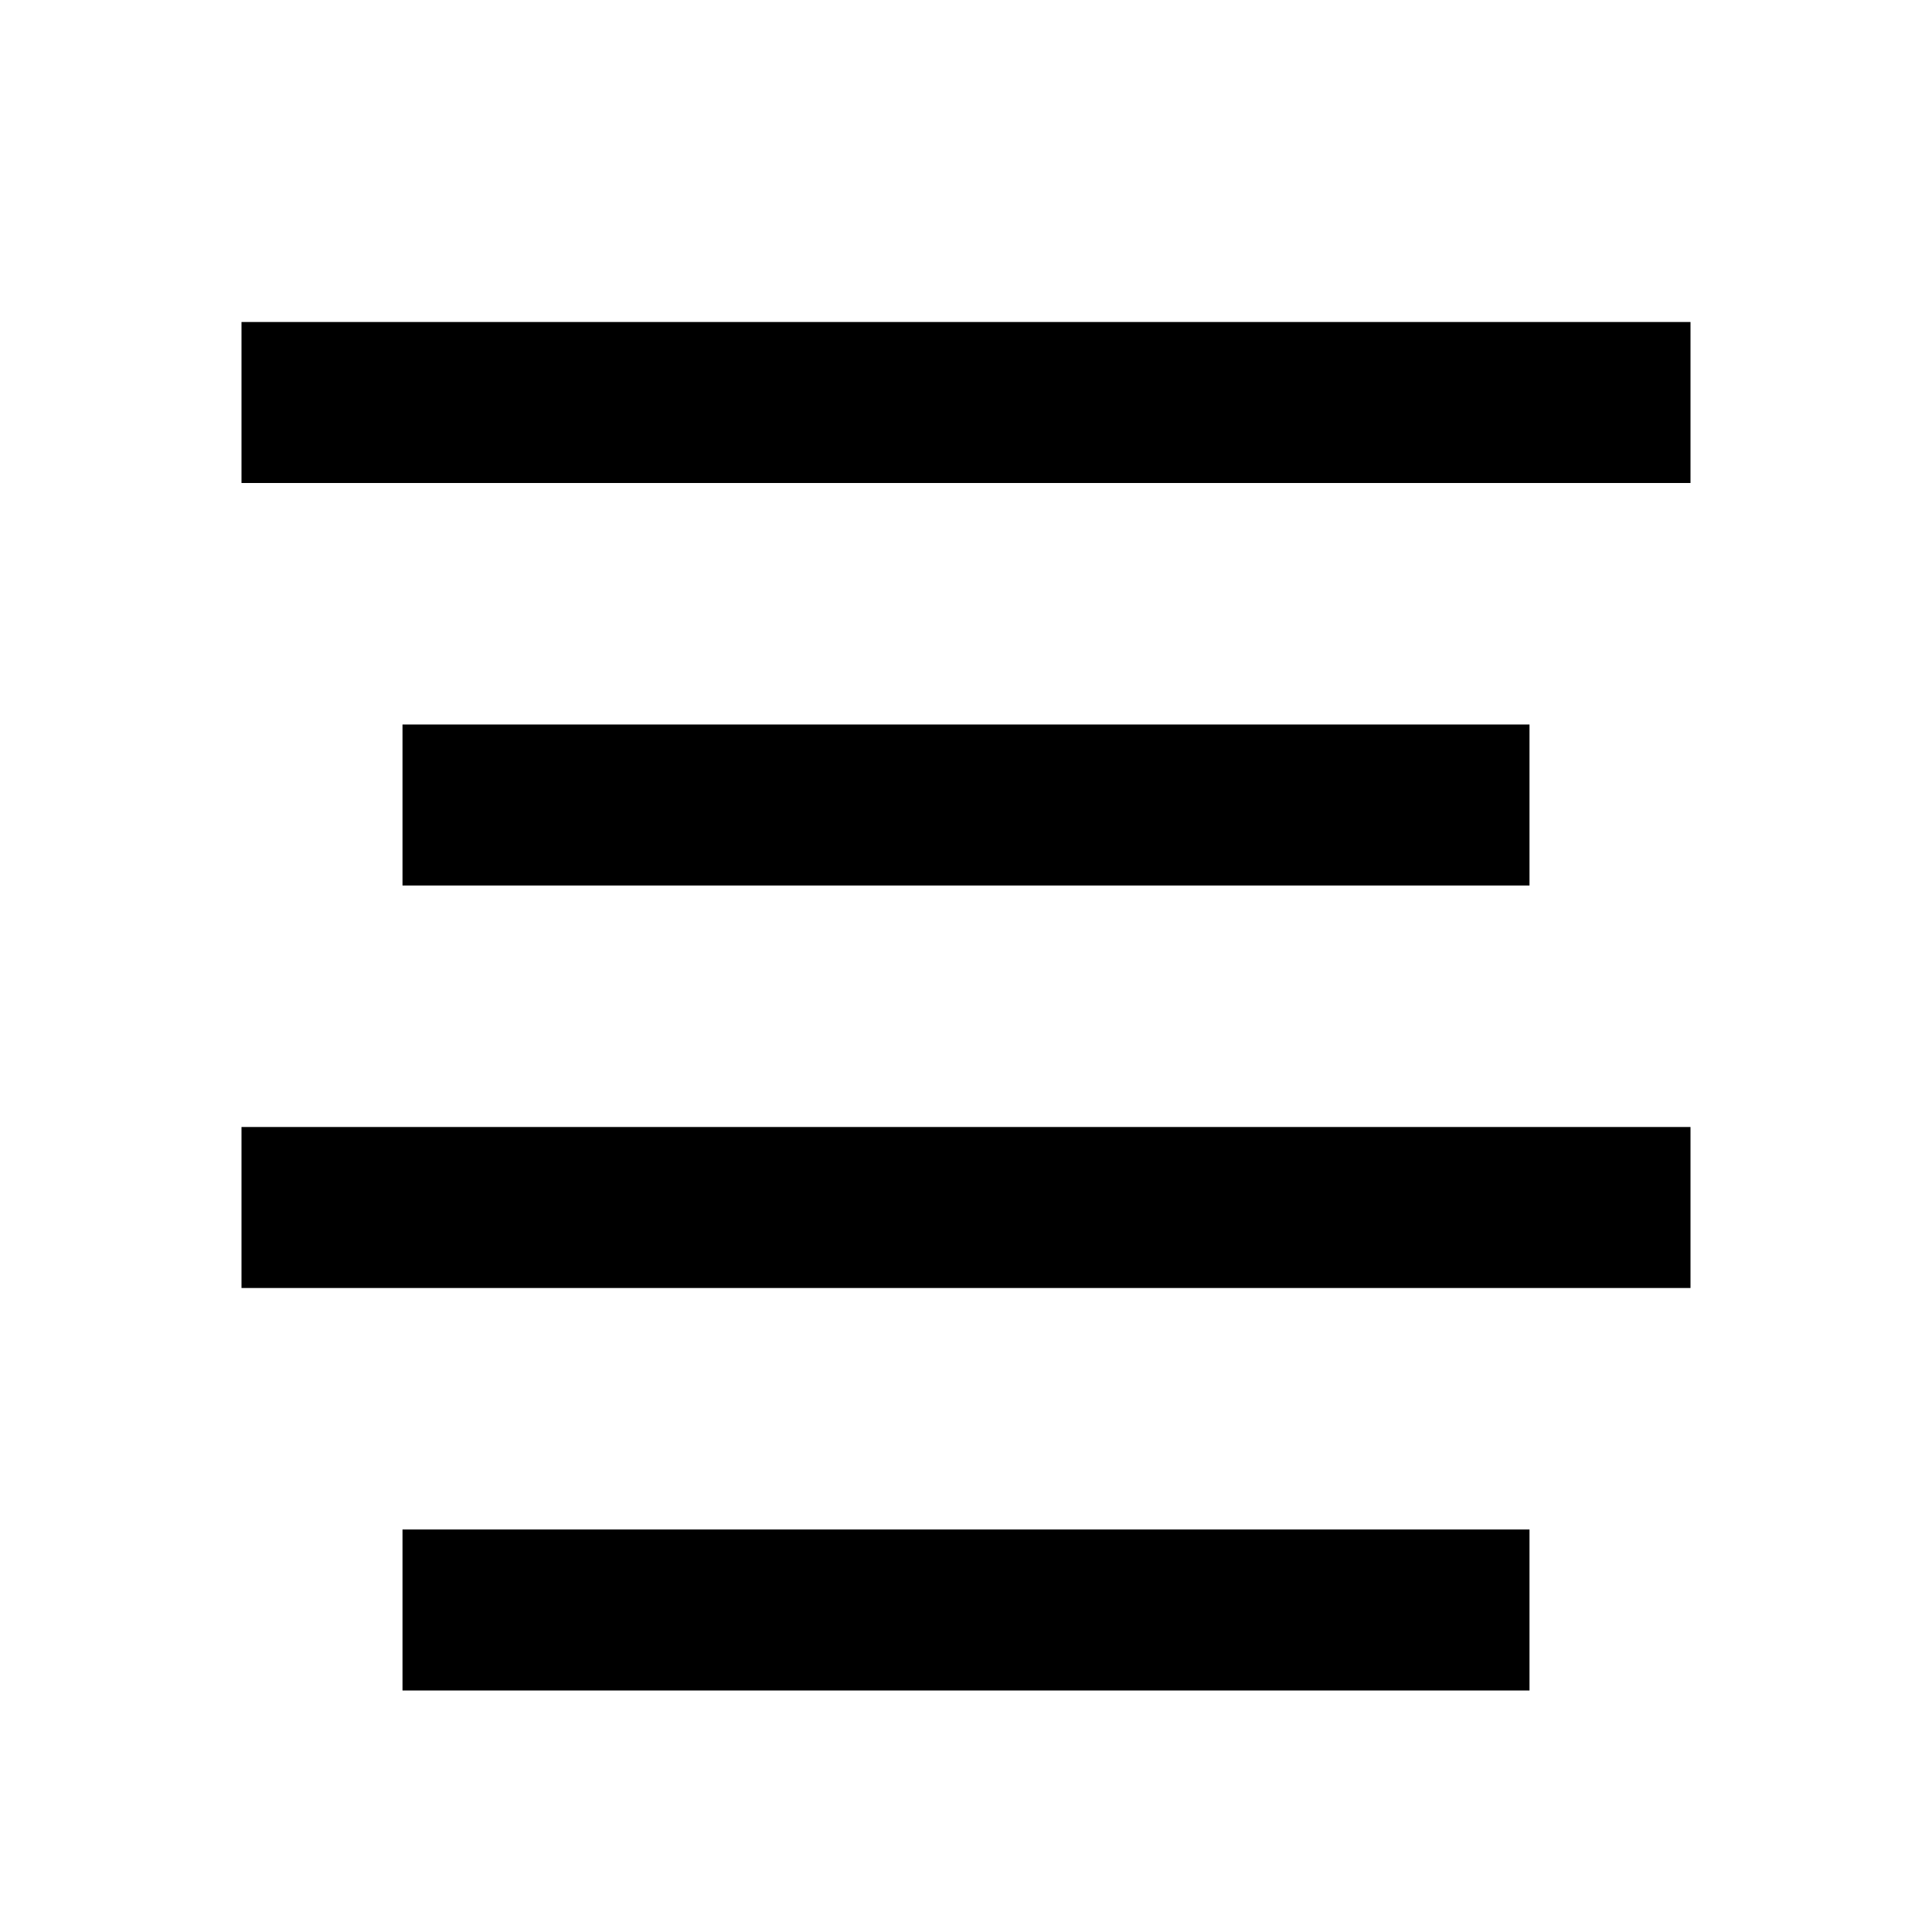
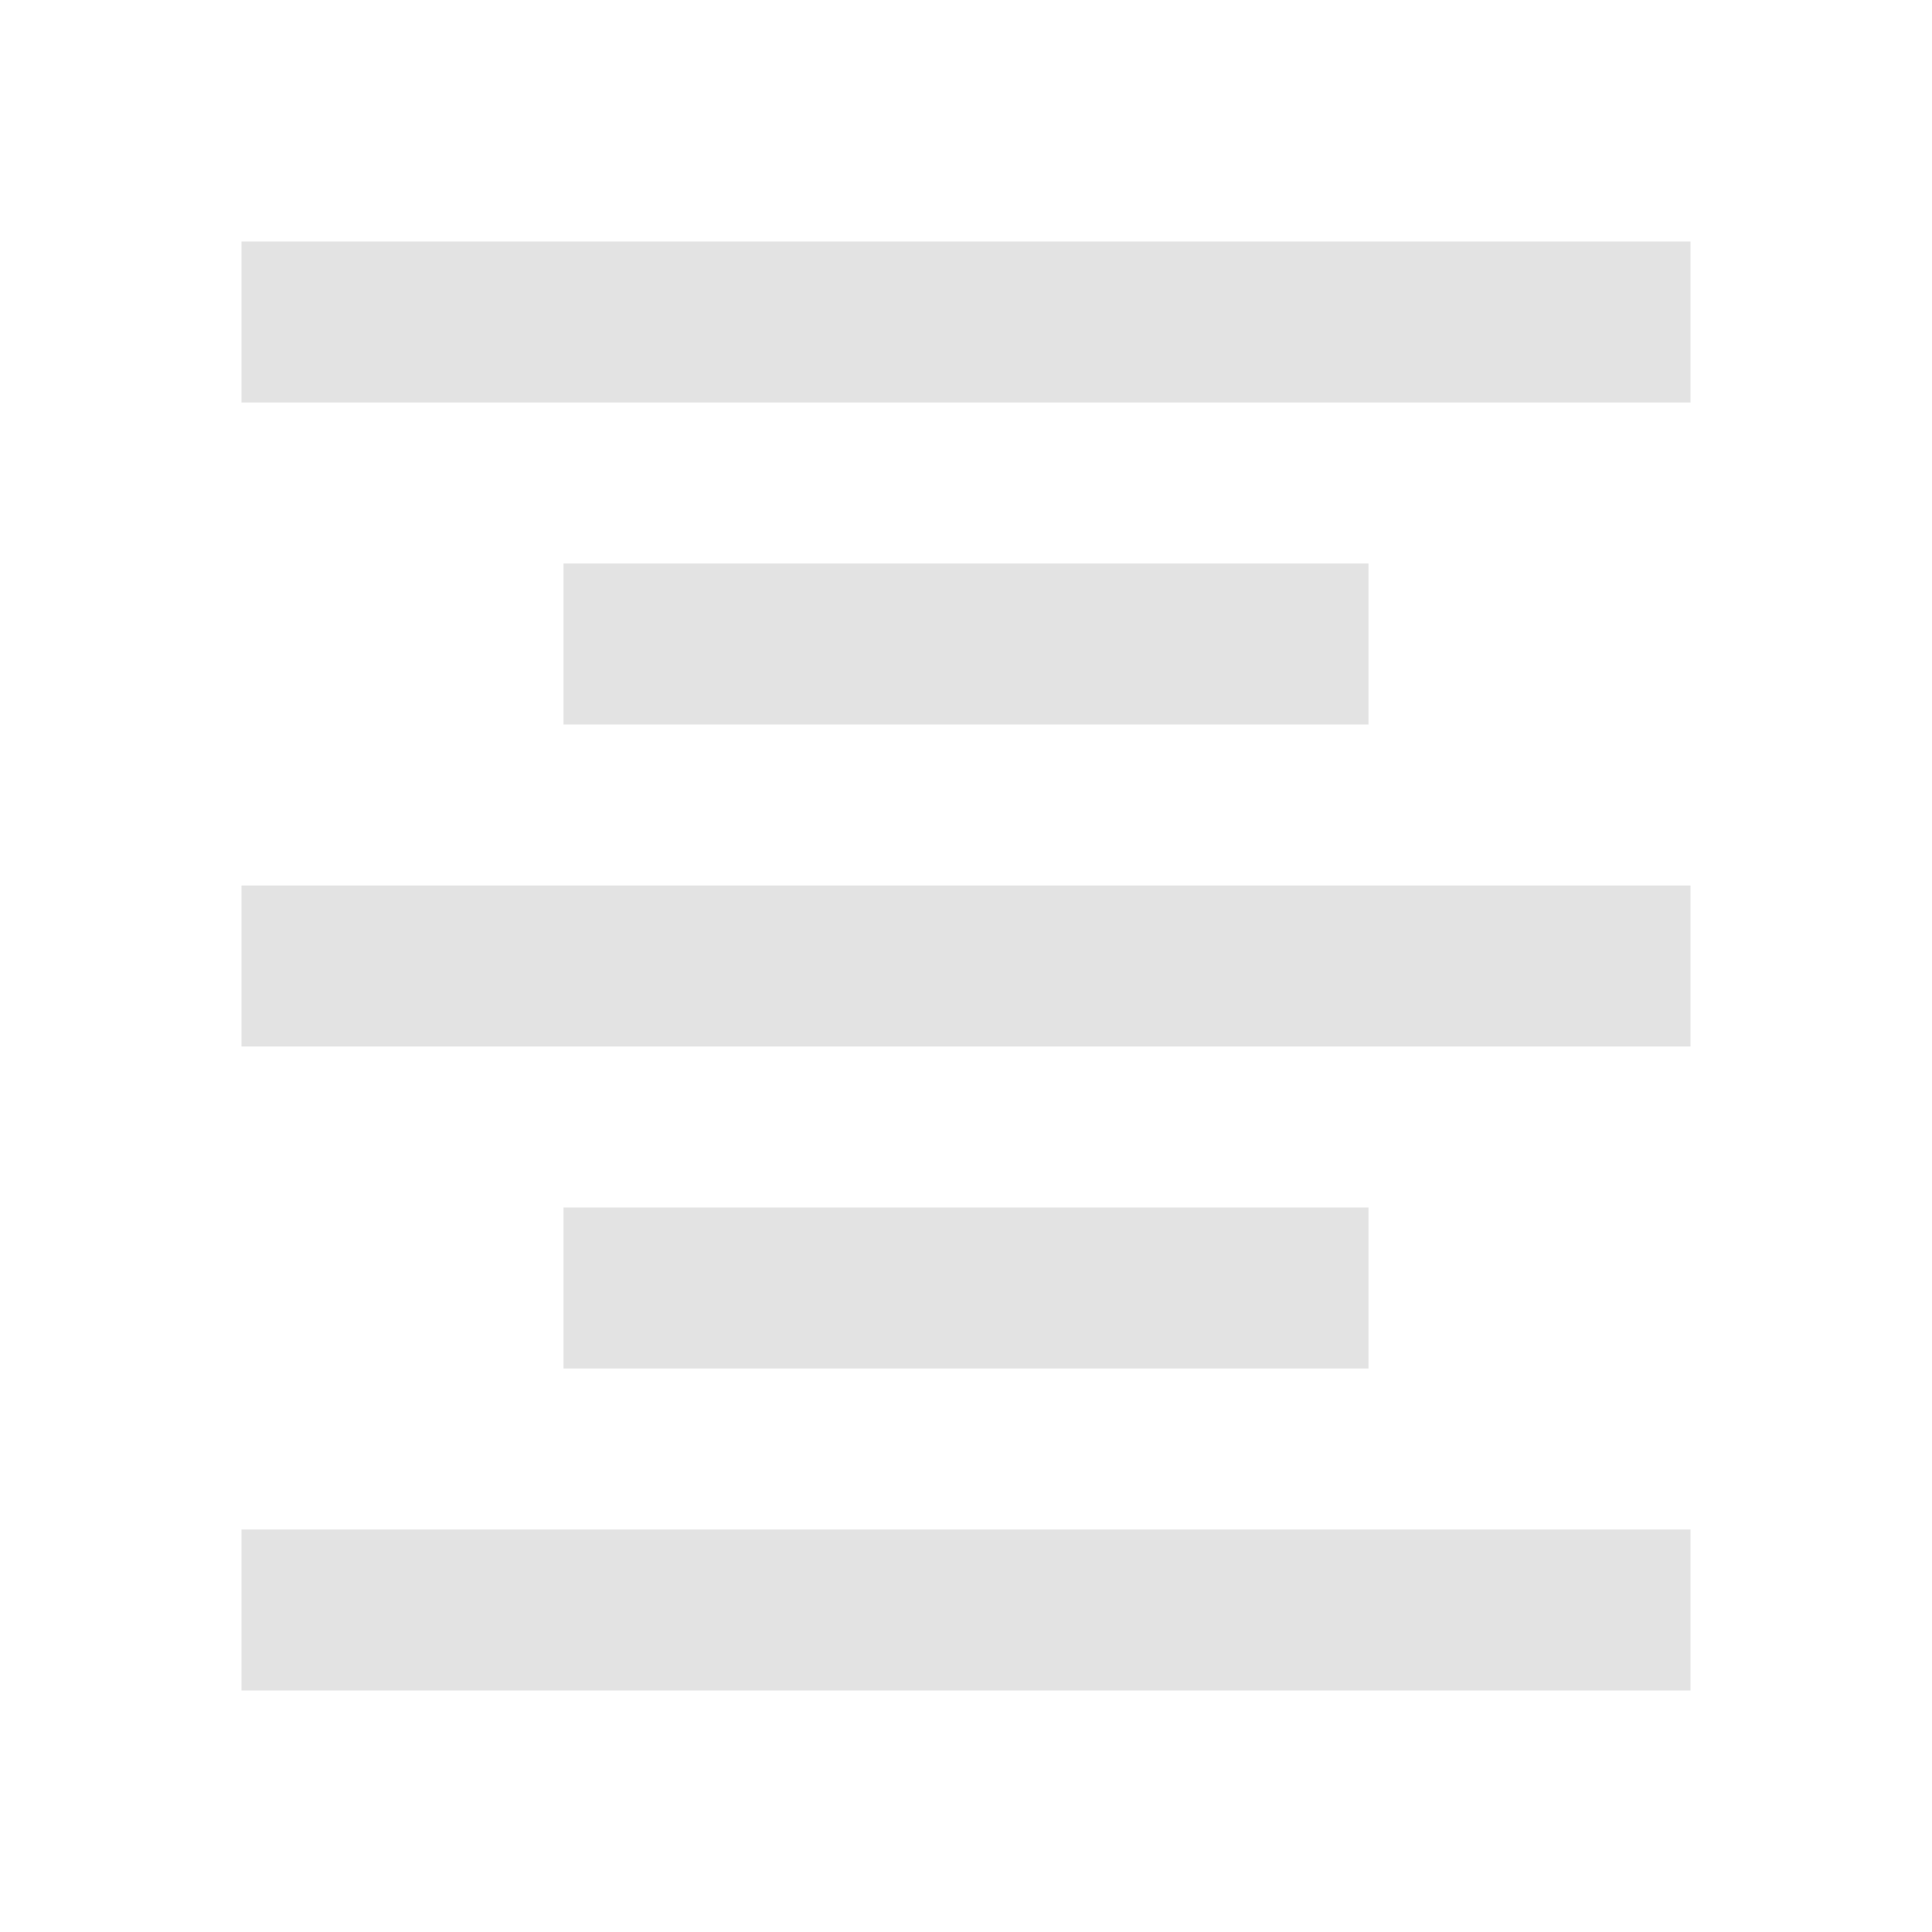
- <svg xmlns="http://www.w3.org/2000/svg" viewBox="0 0 24 24" width="24" height="24">
-   <path fill="none" d="M0 0h24v24H0z" />
-   <path d="M3 4h18v2H3V4zm2 15h14v2H5v-2zm-2-5h18v2H3v-2zm2-5h14v2H5V9z" />
+ <svg xmlns="http://www.w3.org/2000/svg" height="24px" viewBox="0 0 24 24" width="24px" fill="#e3e3e3">
+   <path d="M0 0h24v24H0V0z" fill="none" />
+   <path d="M7 15v2h10v-2H7zm-4 6h18v-2H3v2zm0-8h18v-2H3v2zm4-6v2h10V7H7zM3 3v2h18V3H3z" />
</svg>
